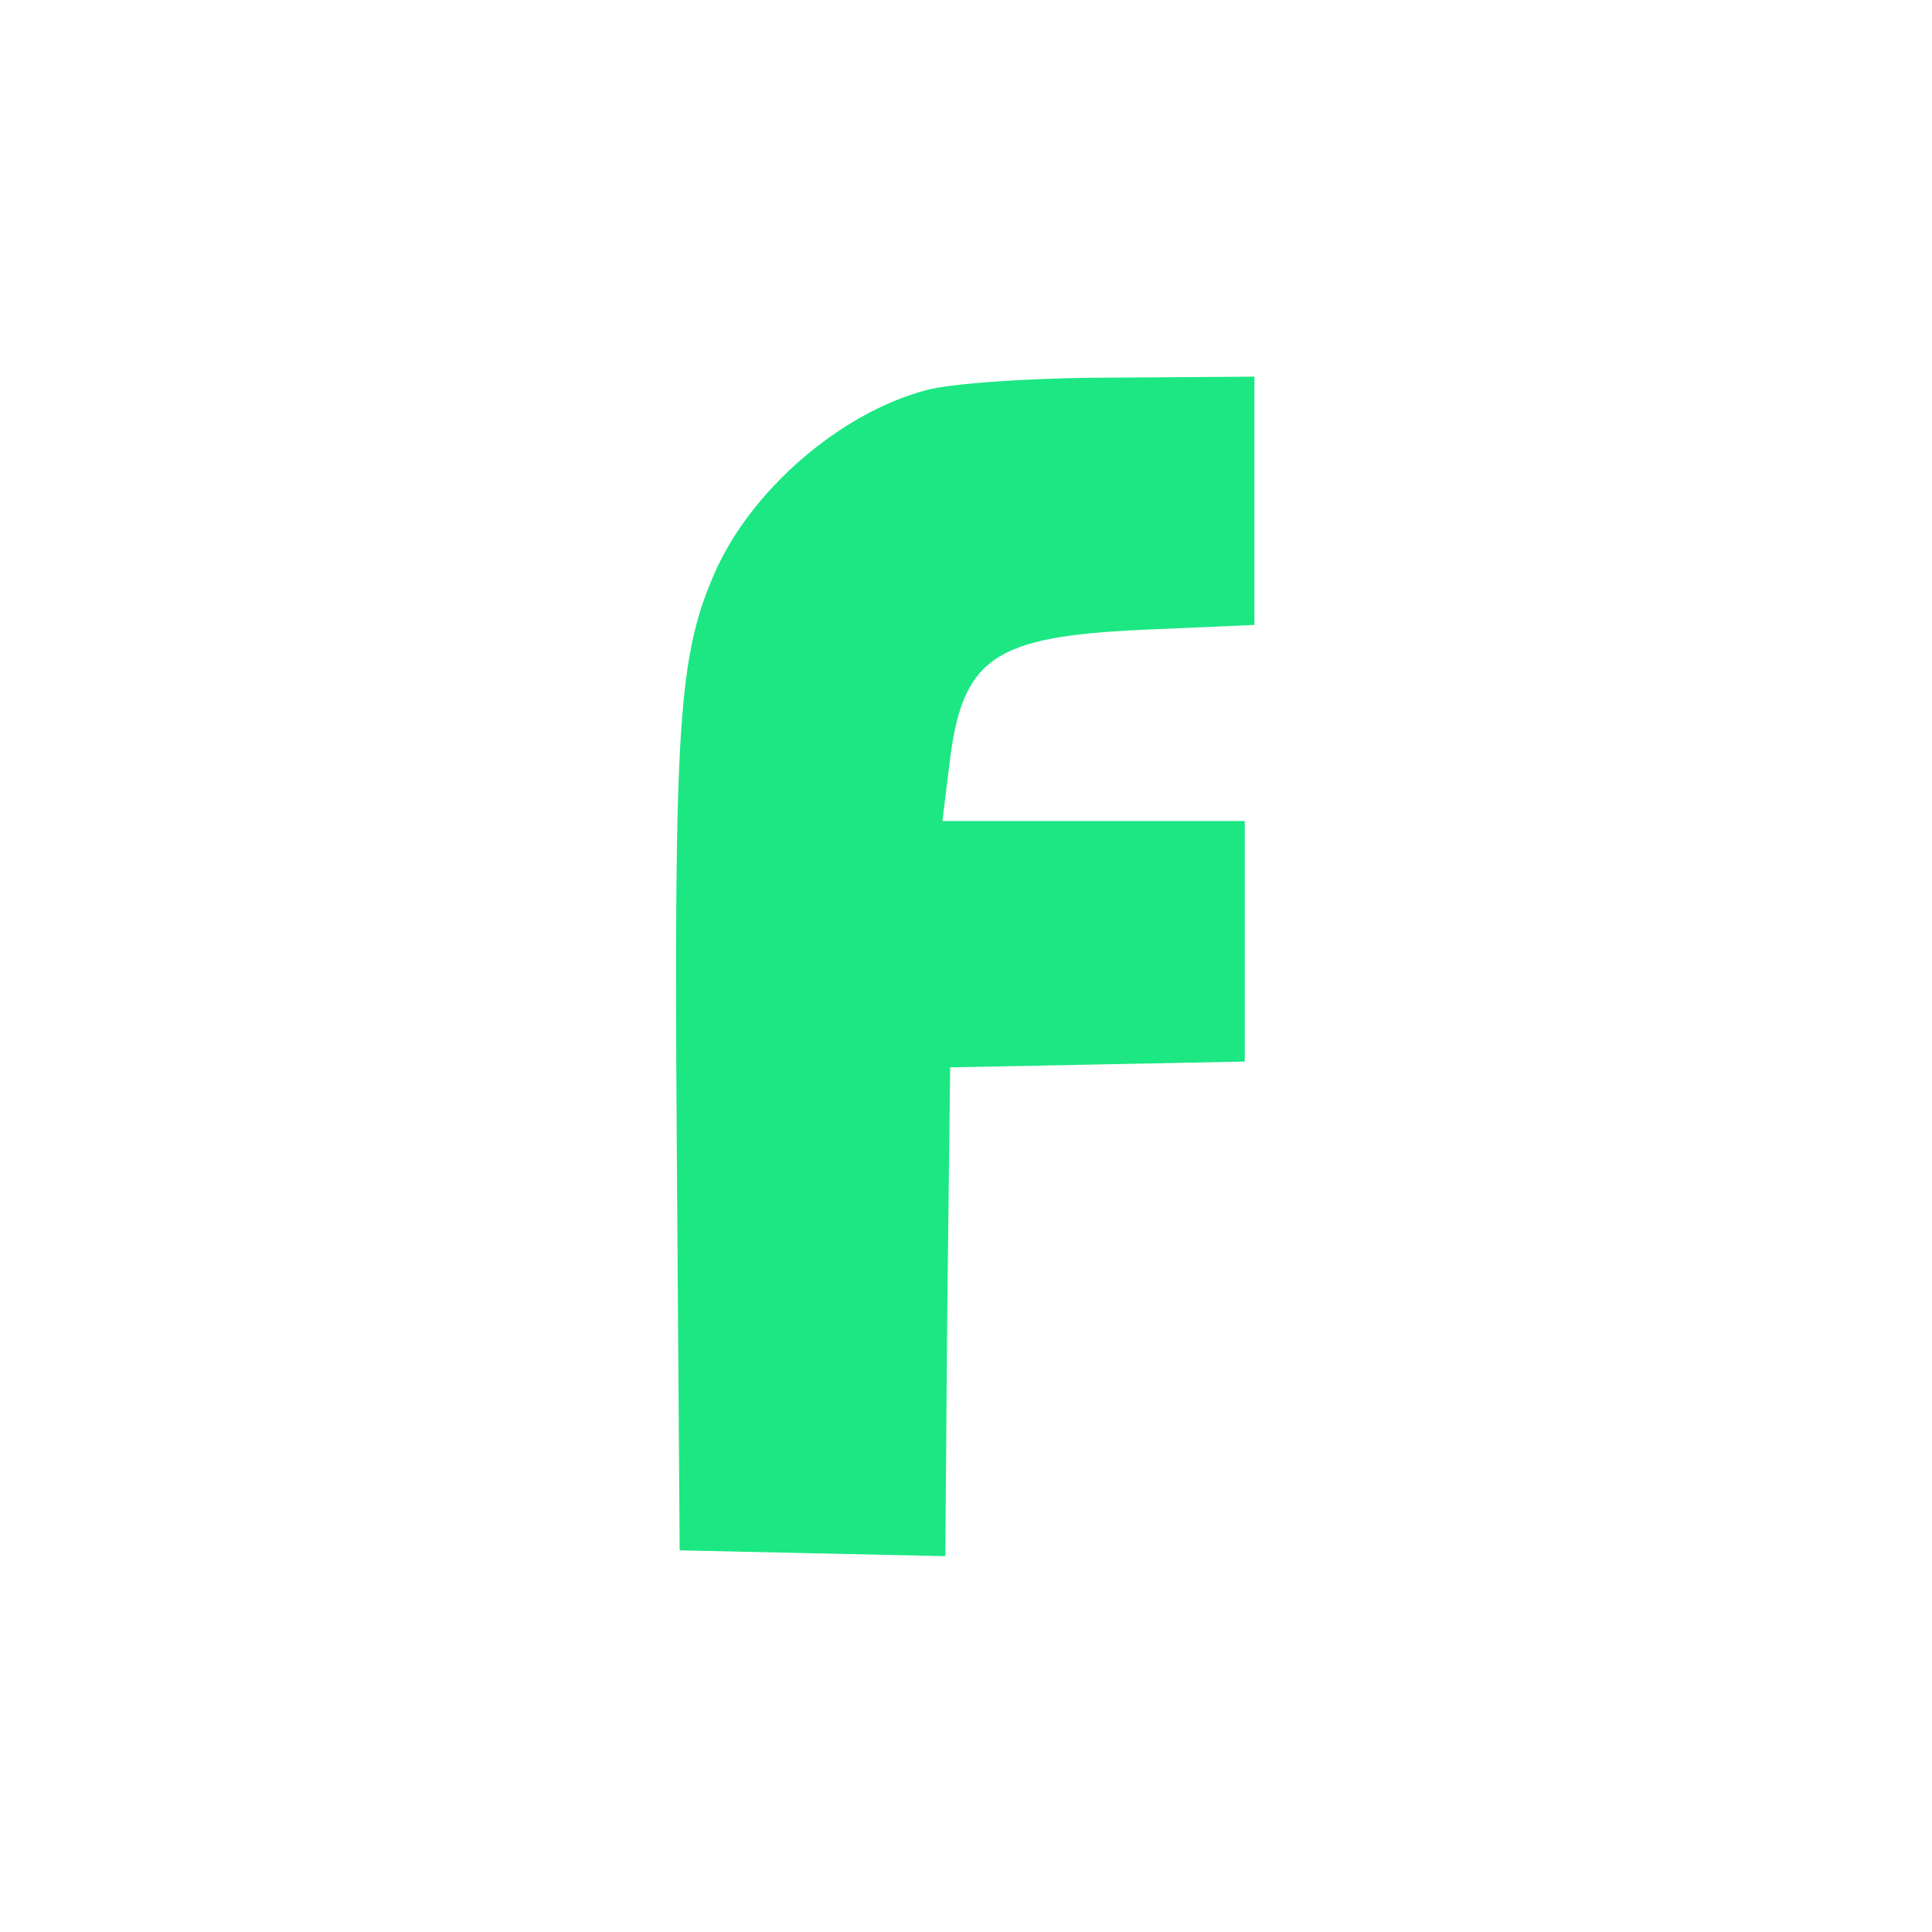
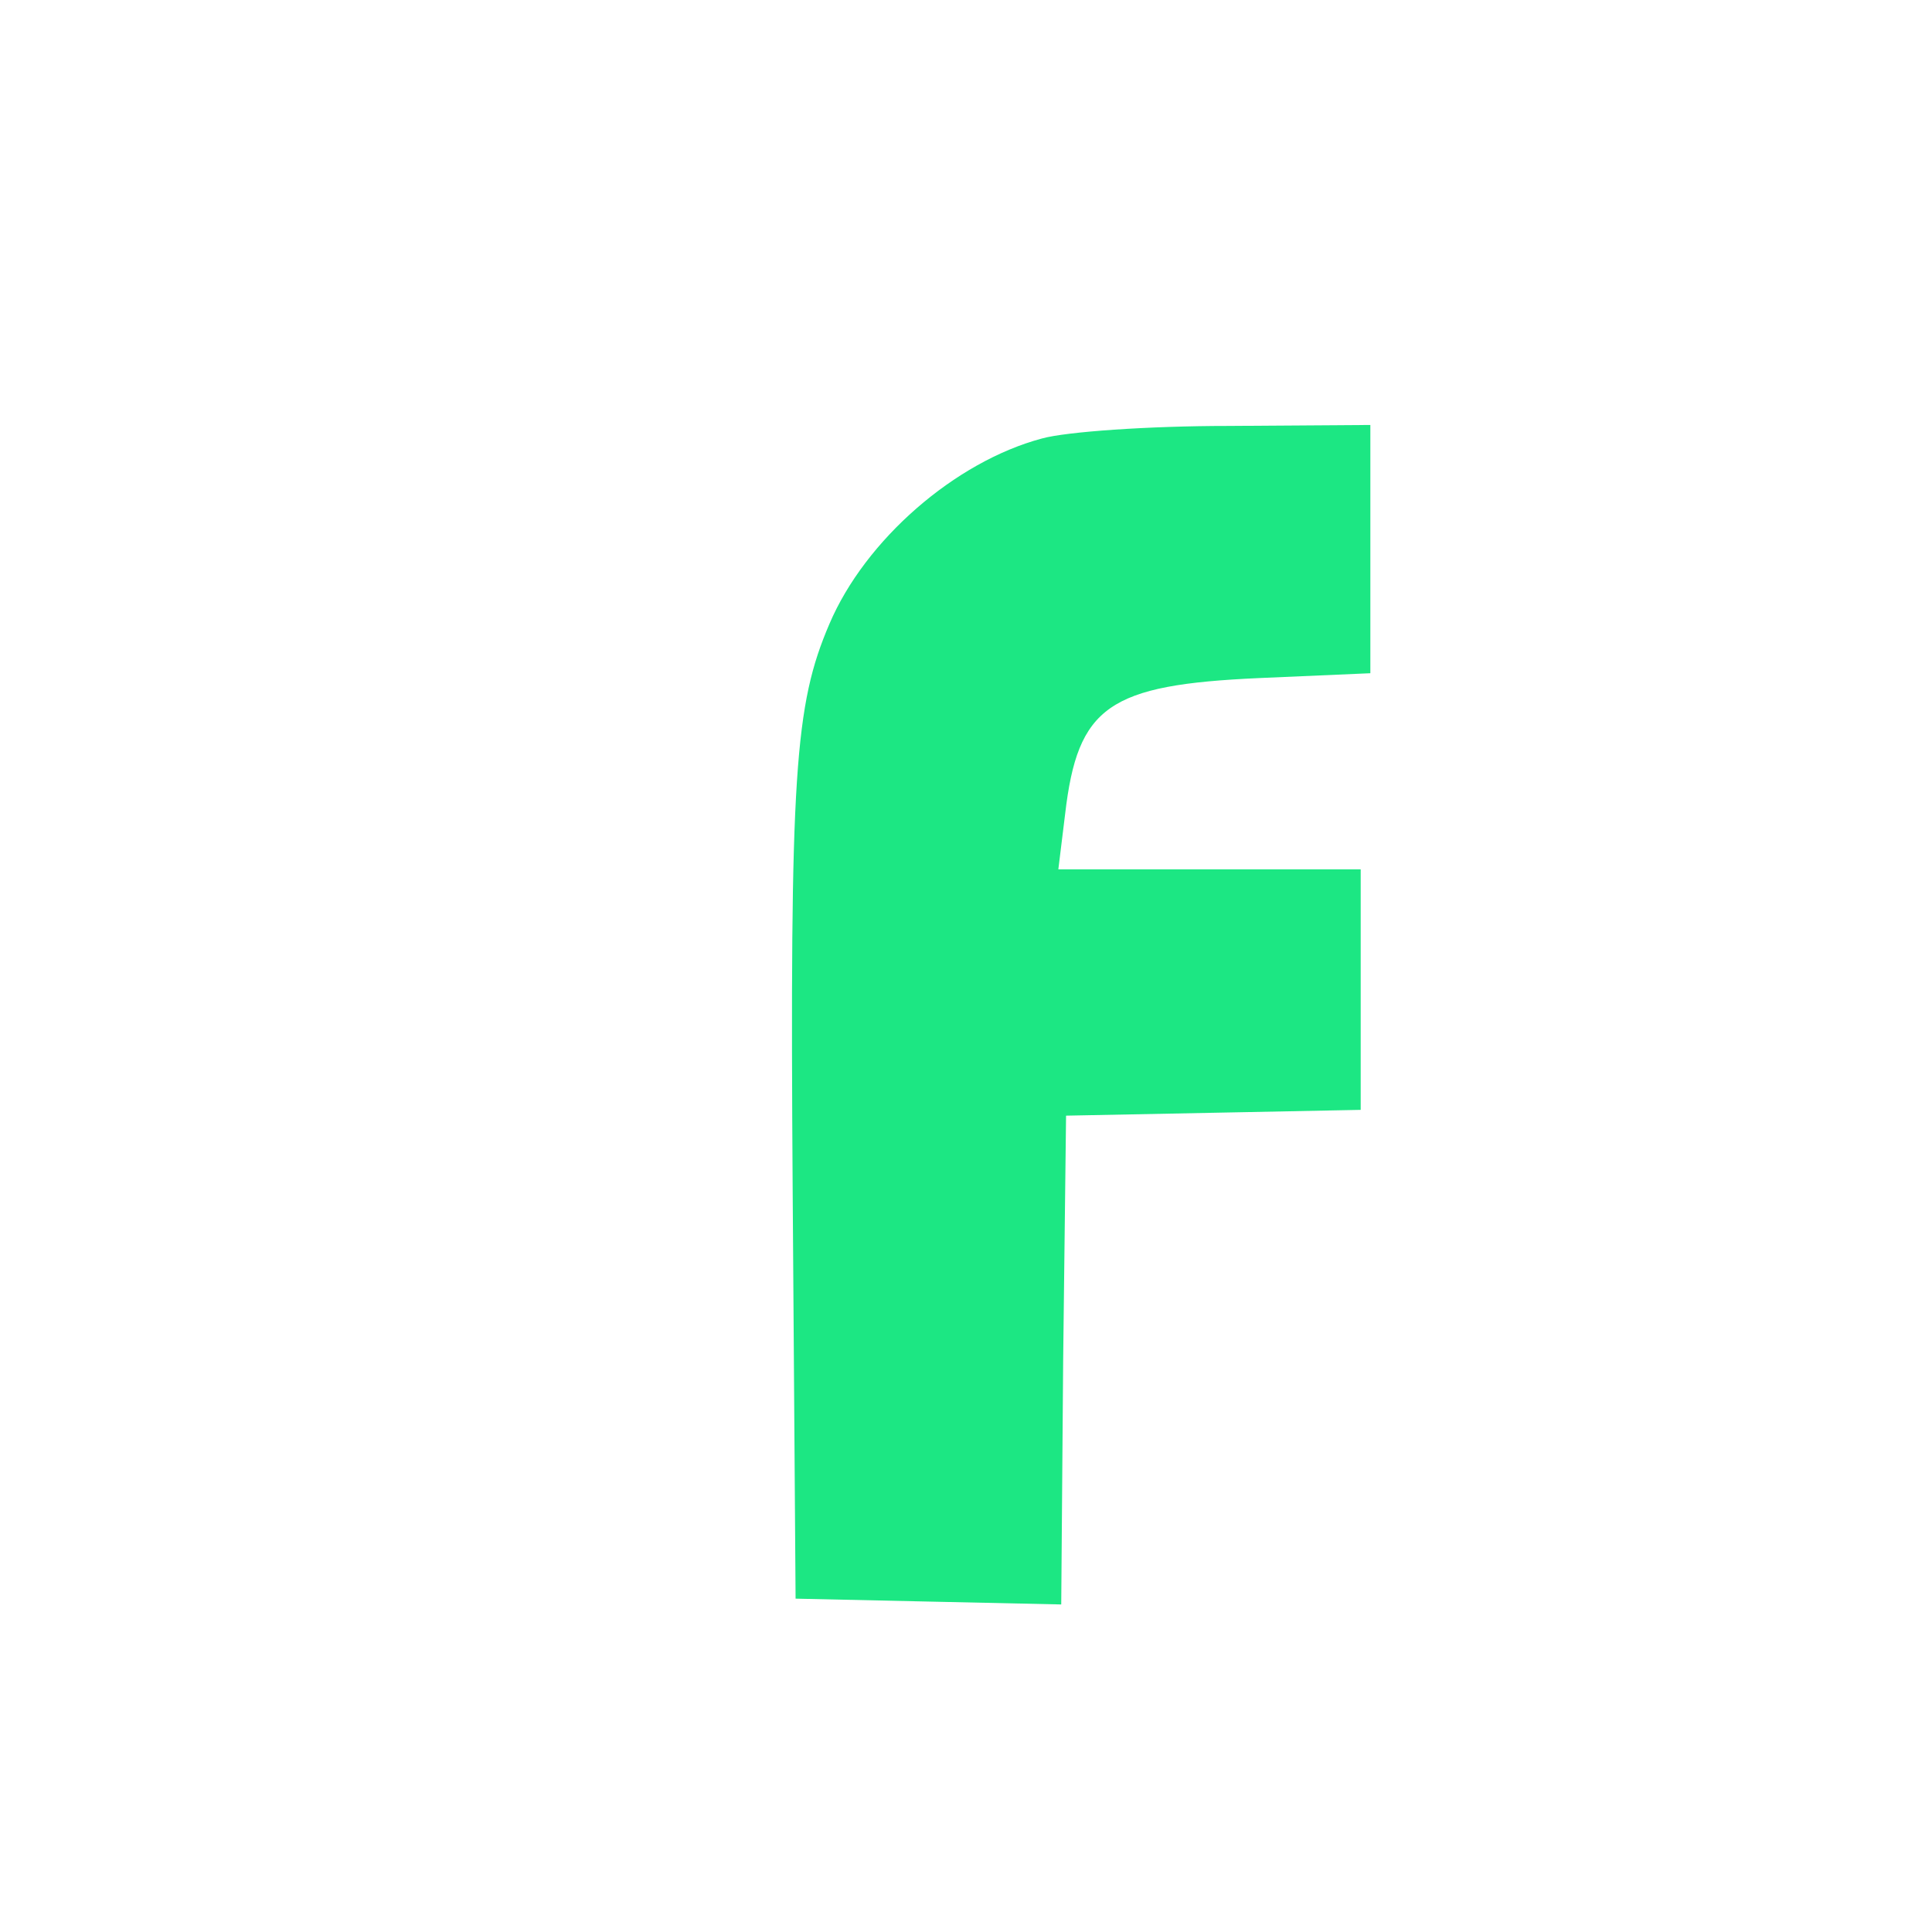
<svg xmlns="http://www.w3.org/2000/svg" viewBox="0 0 200 200" fill="#1CE783">
-   <g transform="translate(70, 36)">
+   <g transform="translate(82, 41)">
    <g transform="translate(-132.1411,283.9925) scale(0.1,-0.1)" fill-rule="evenodd">
      <path d="M1580 2796 c-90 -24 -183 -105 -220 -192 -36 -84 -41 -155 -38 -589 l3 -420 137 -3 138 -3 2 253 3 253 153 3 152 3 0 124 0 125 -156 0 -157 0 7 57 c13 112 45 134 201 141 l115 5 0 128 0 129 -147 -1 c-83 0 -168 -6 -193 -13z" />
    </g>
  </g>
</svg>
